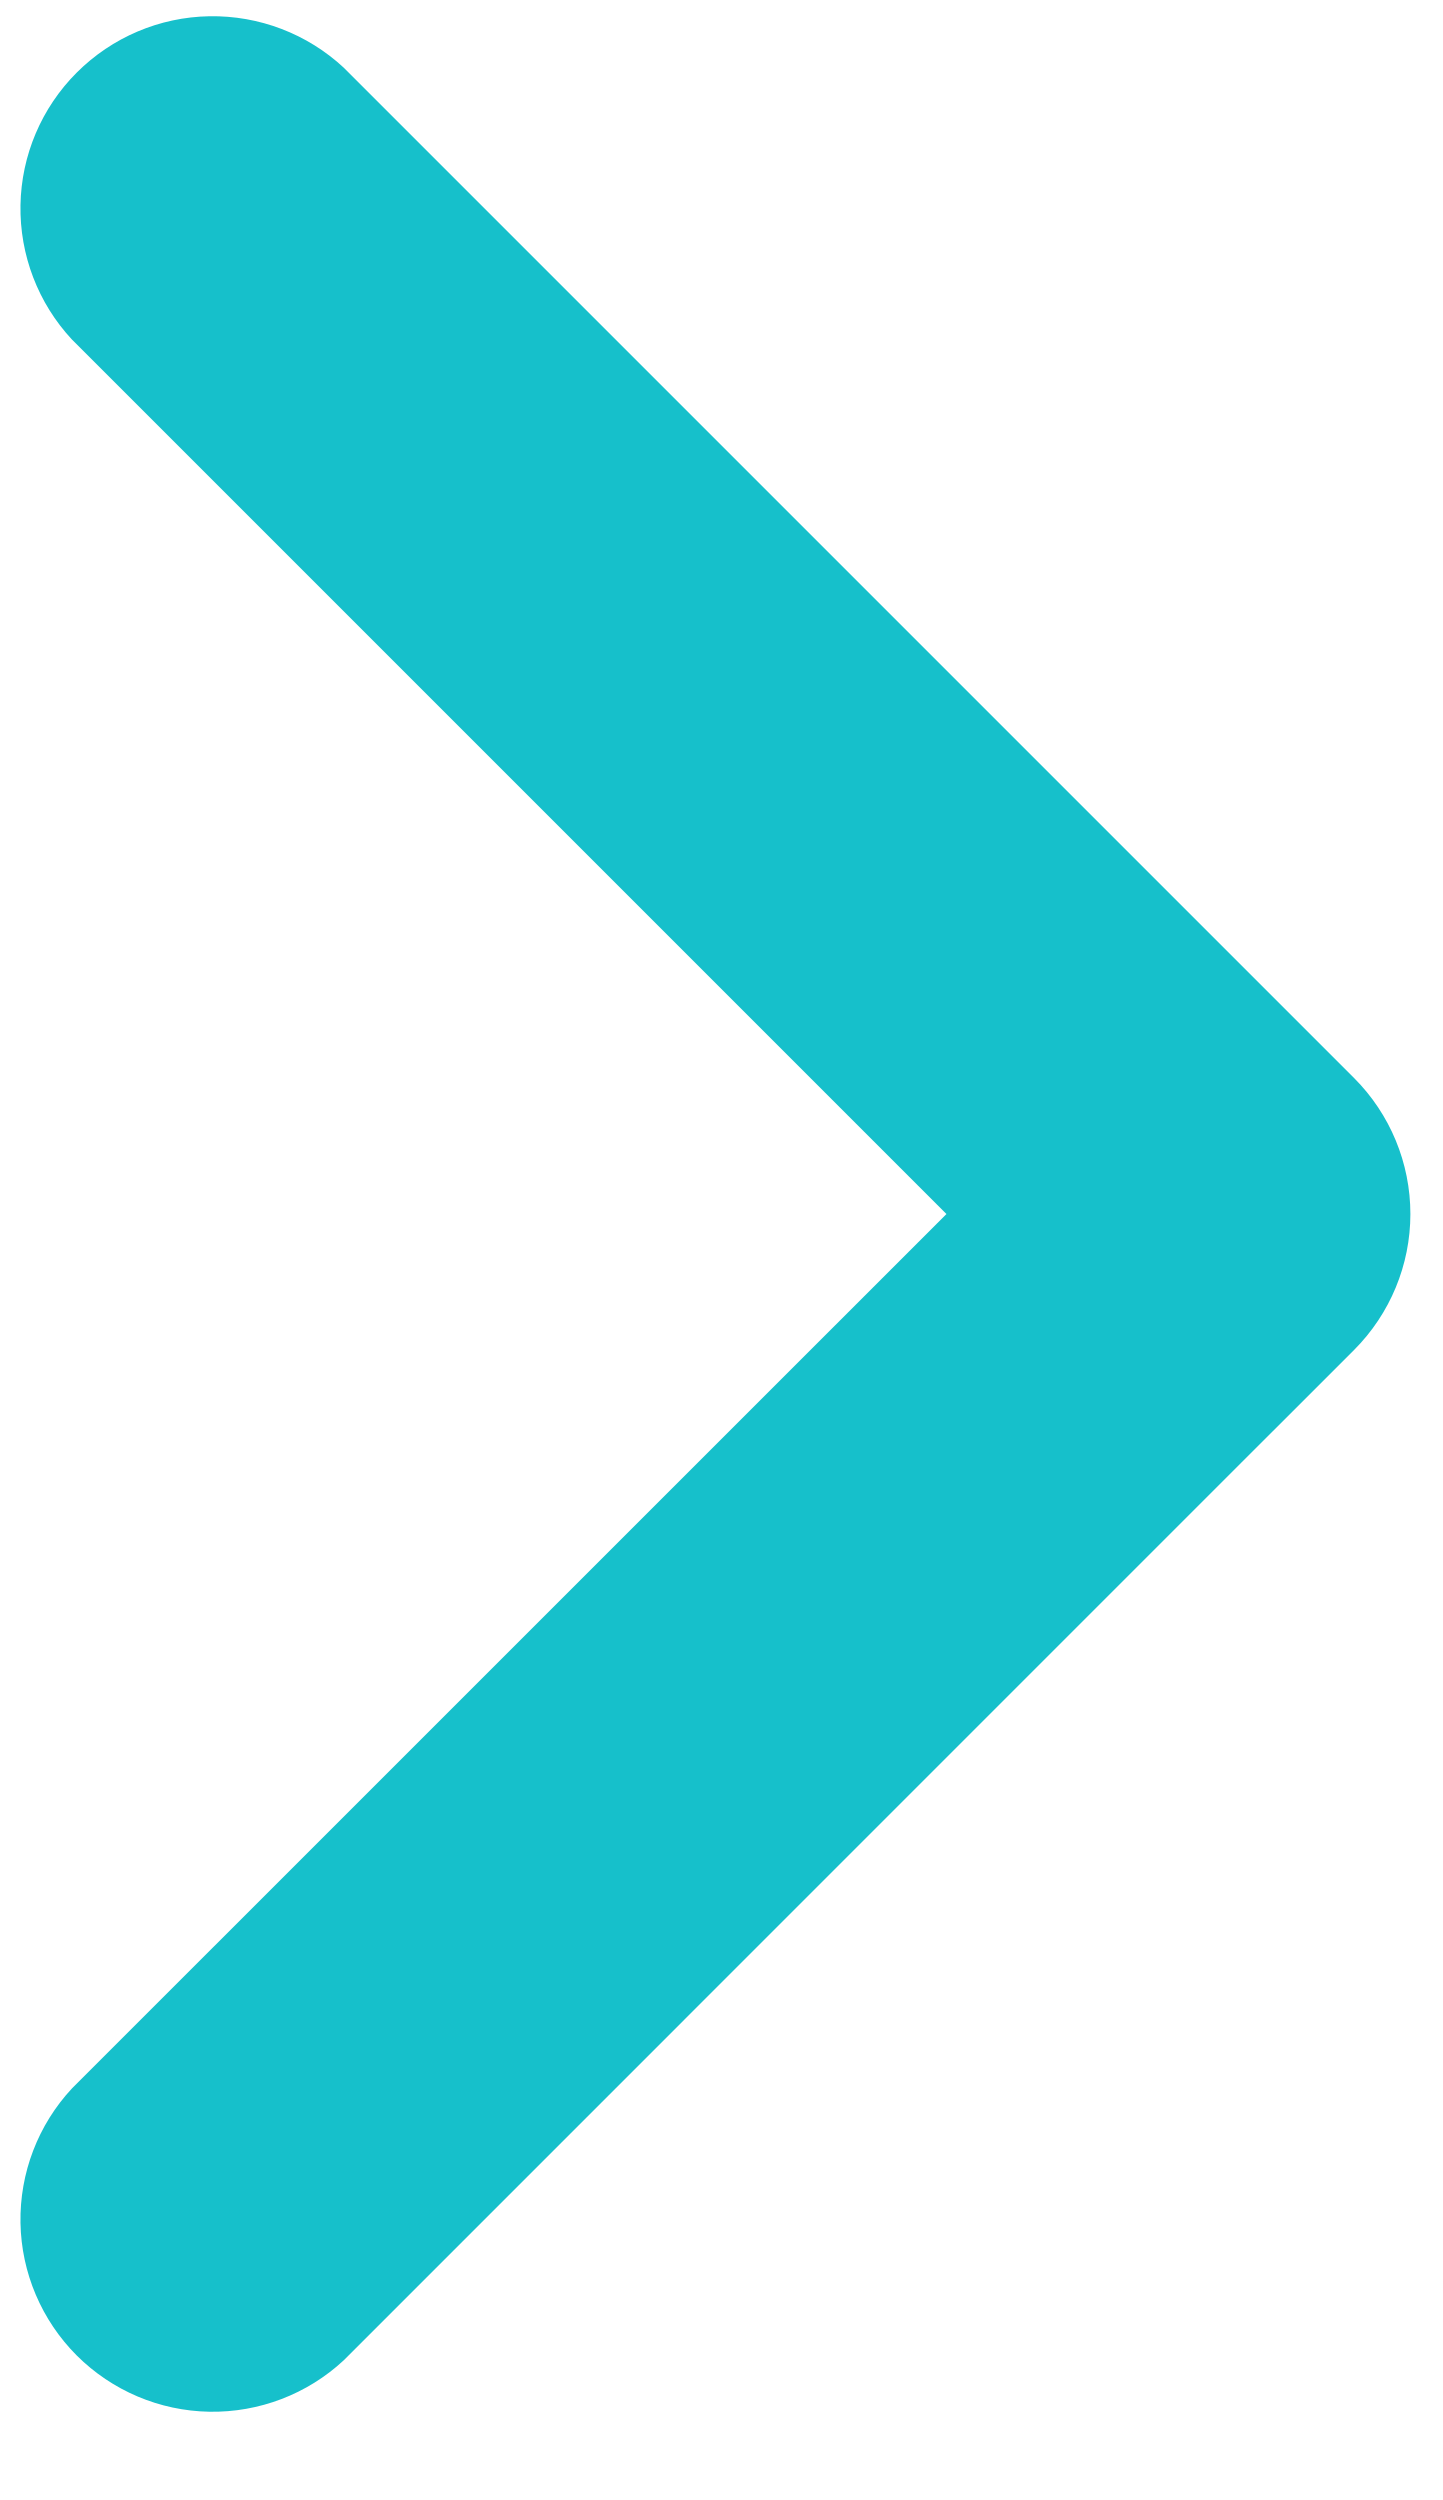
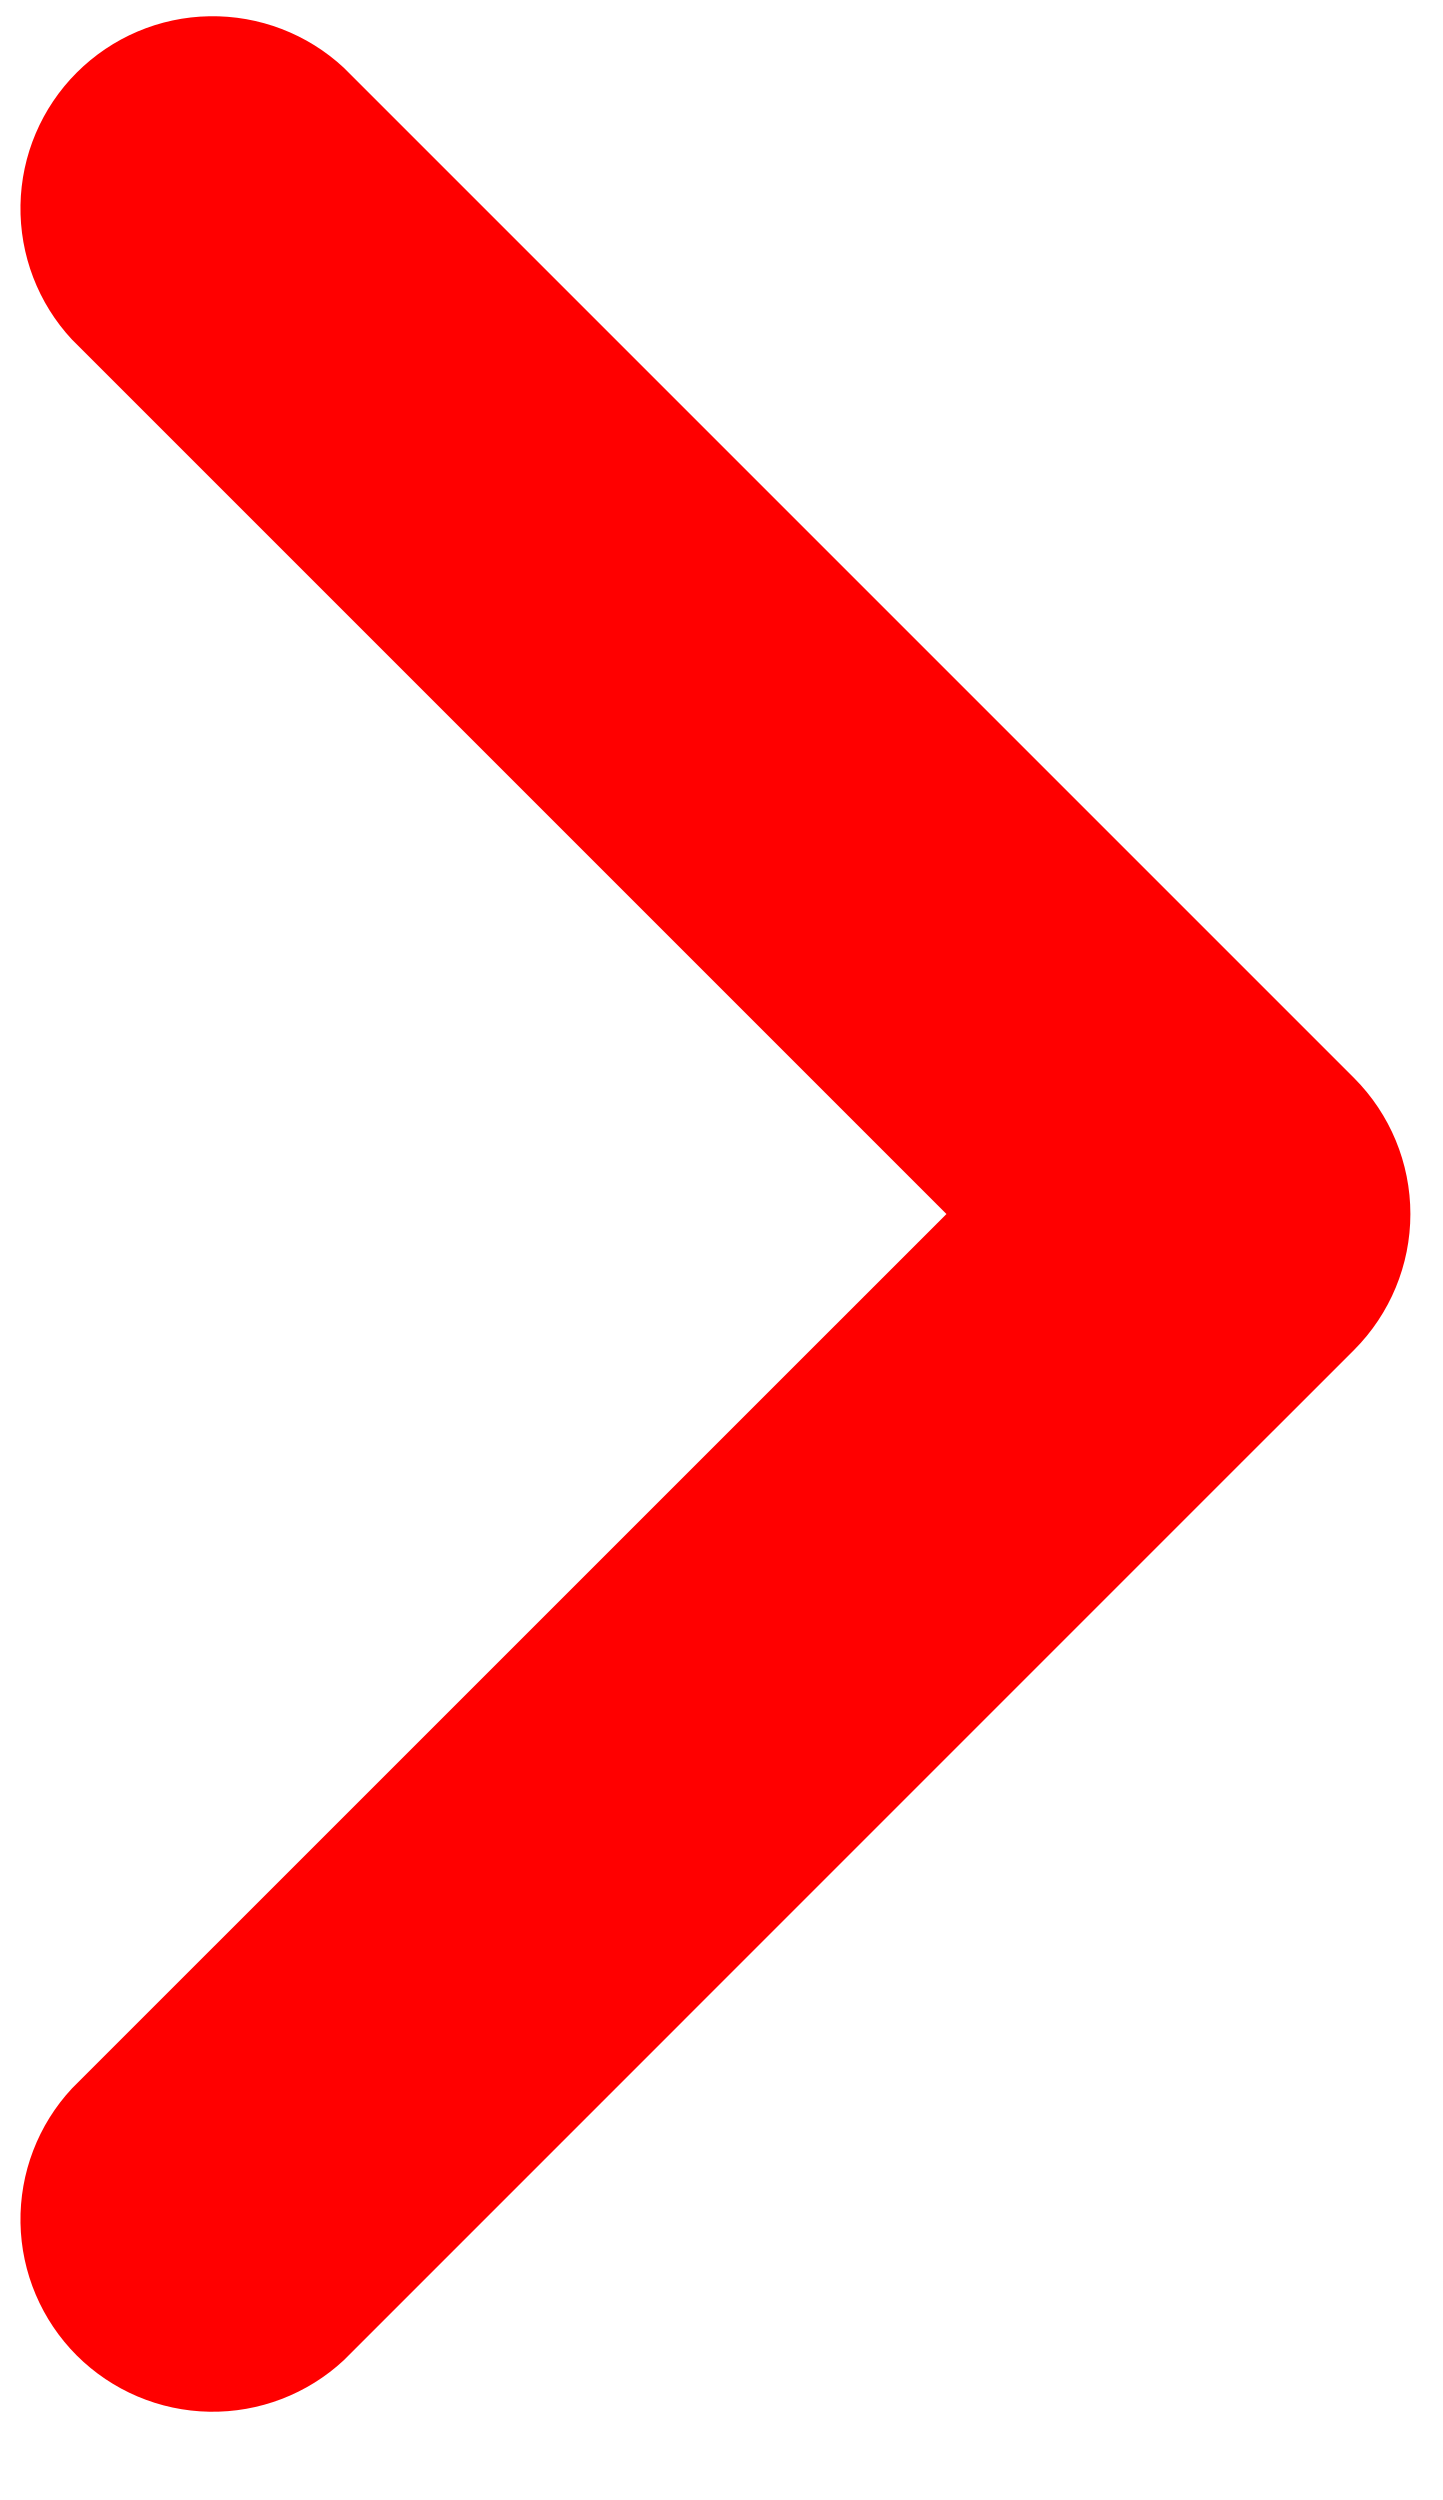
- <svg xmlns="http://www.w3.org/2000/svg" width="15" height="26" viewBox="0 0 15 26" fill="none">
-   <path d="M9.843 12.626L0.749 21.719C0.396 22.098 0.204 22.599 0.213 23.118C0.222 23.636 0.432 24.13 0.798 24.497C1.165 24.863 1.659 25.073 2.177 25.082C2.695 25.091 3.197 24.899 3.576 24.546L12.909 15.212L13.443 14.679L14.083 14.039C14.457 13.664 14.668 13.155 14.668 12.626C14.668 12.095 14.457 11.587 14.083 11.212L3.576 0.705C3.197 0.352 2.695 0.16 2.177 0.169C1.659 0.178 1.165 0.388 0.798 0.755C0.432 1.121 0.222 1.615 0.213 2.133C0.204 2.652 0.396 3.153 0.749 3.532L9.843 12.626Z" fill="#16C0CB" />
+ <svg xmlns="http://www.w3.org/2000/svg" width="15" height="26" viewBox="0 0 15 26" fill="red">
+   <path d="M9.843 12.626L0.749 21.719C0.396 22.098 0.204 22.599 0.213 23.118C0.222 23.636 0.432 24.13 0.798 24.497C1.165 24.863 1.659 25.073 2.177 25.082C2.695 25.091 3.197 24.899 3.576 24.546L12.909 15.212L13.443 14.679L14.083 14.039C14.457 13.664 14.668 13.155 14.668 12.626C14.668 12.095 14.457 11.587 14.083 11.212L3.576 0.705C3.197 0.352 2.695 0.16 2.177 0.169C1.659 0.178 1.165 0.388 0.798 0.755C0.432 1.121 0.222 1.615 0.213 2.133C0.204 2.652 0.396 3.153 0.749 3.532L9.843 12.626Z" fill="red" />
</svg>
